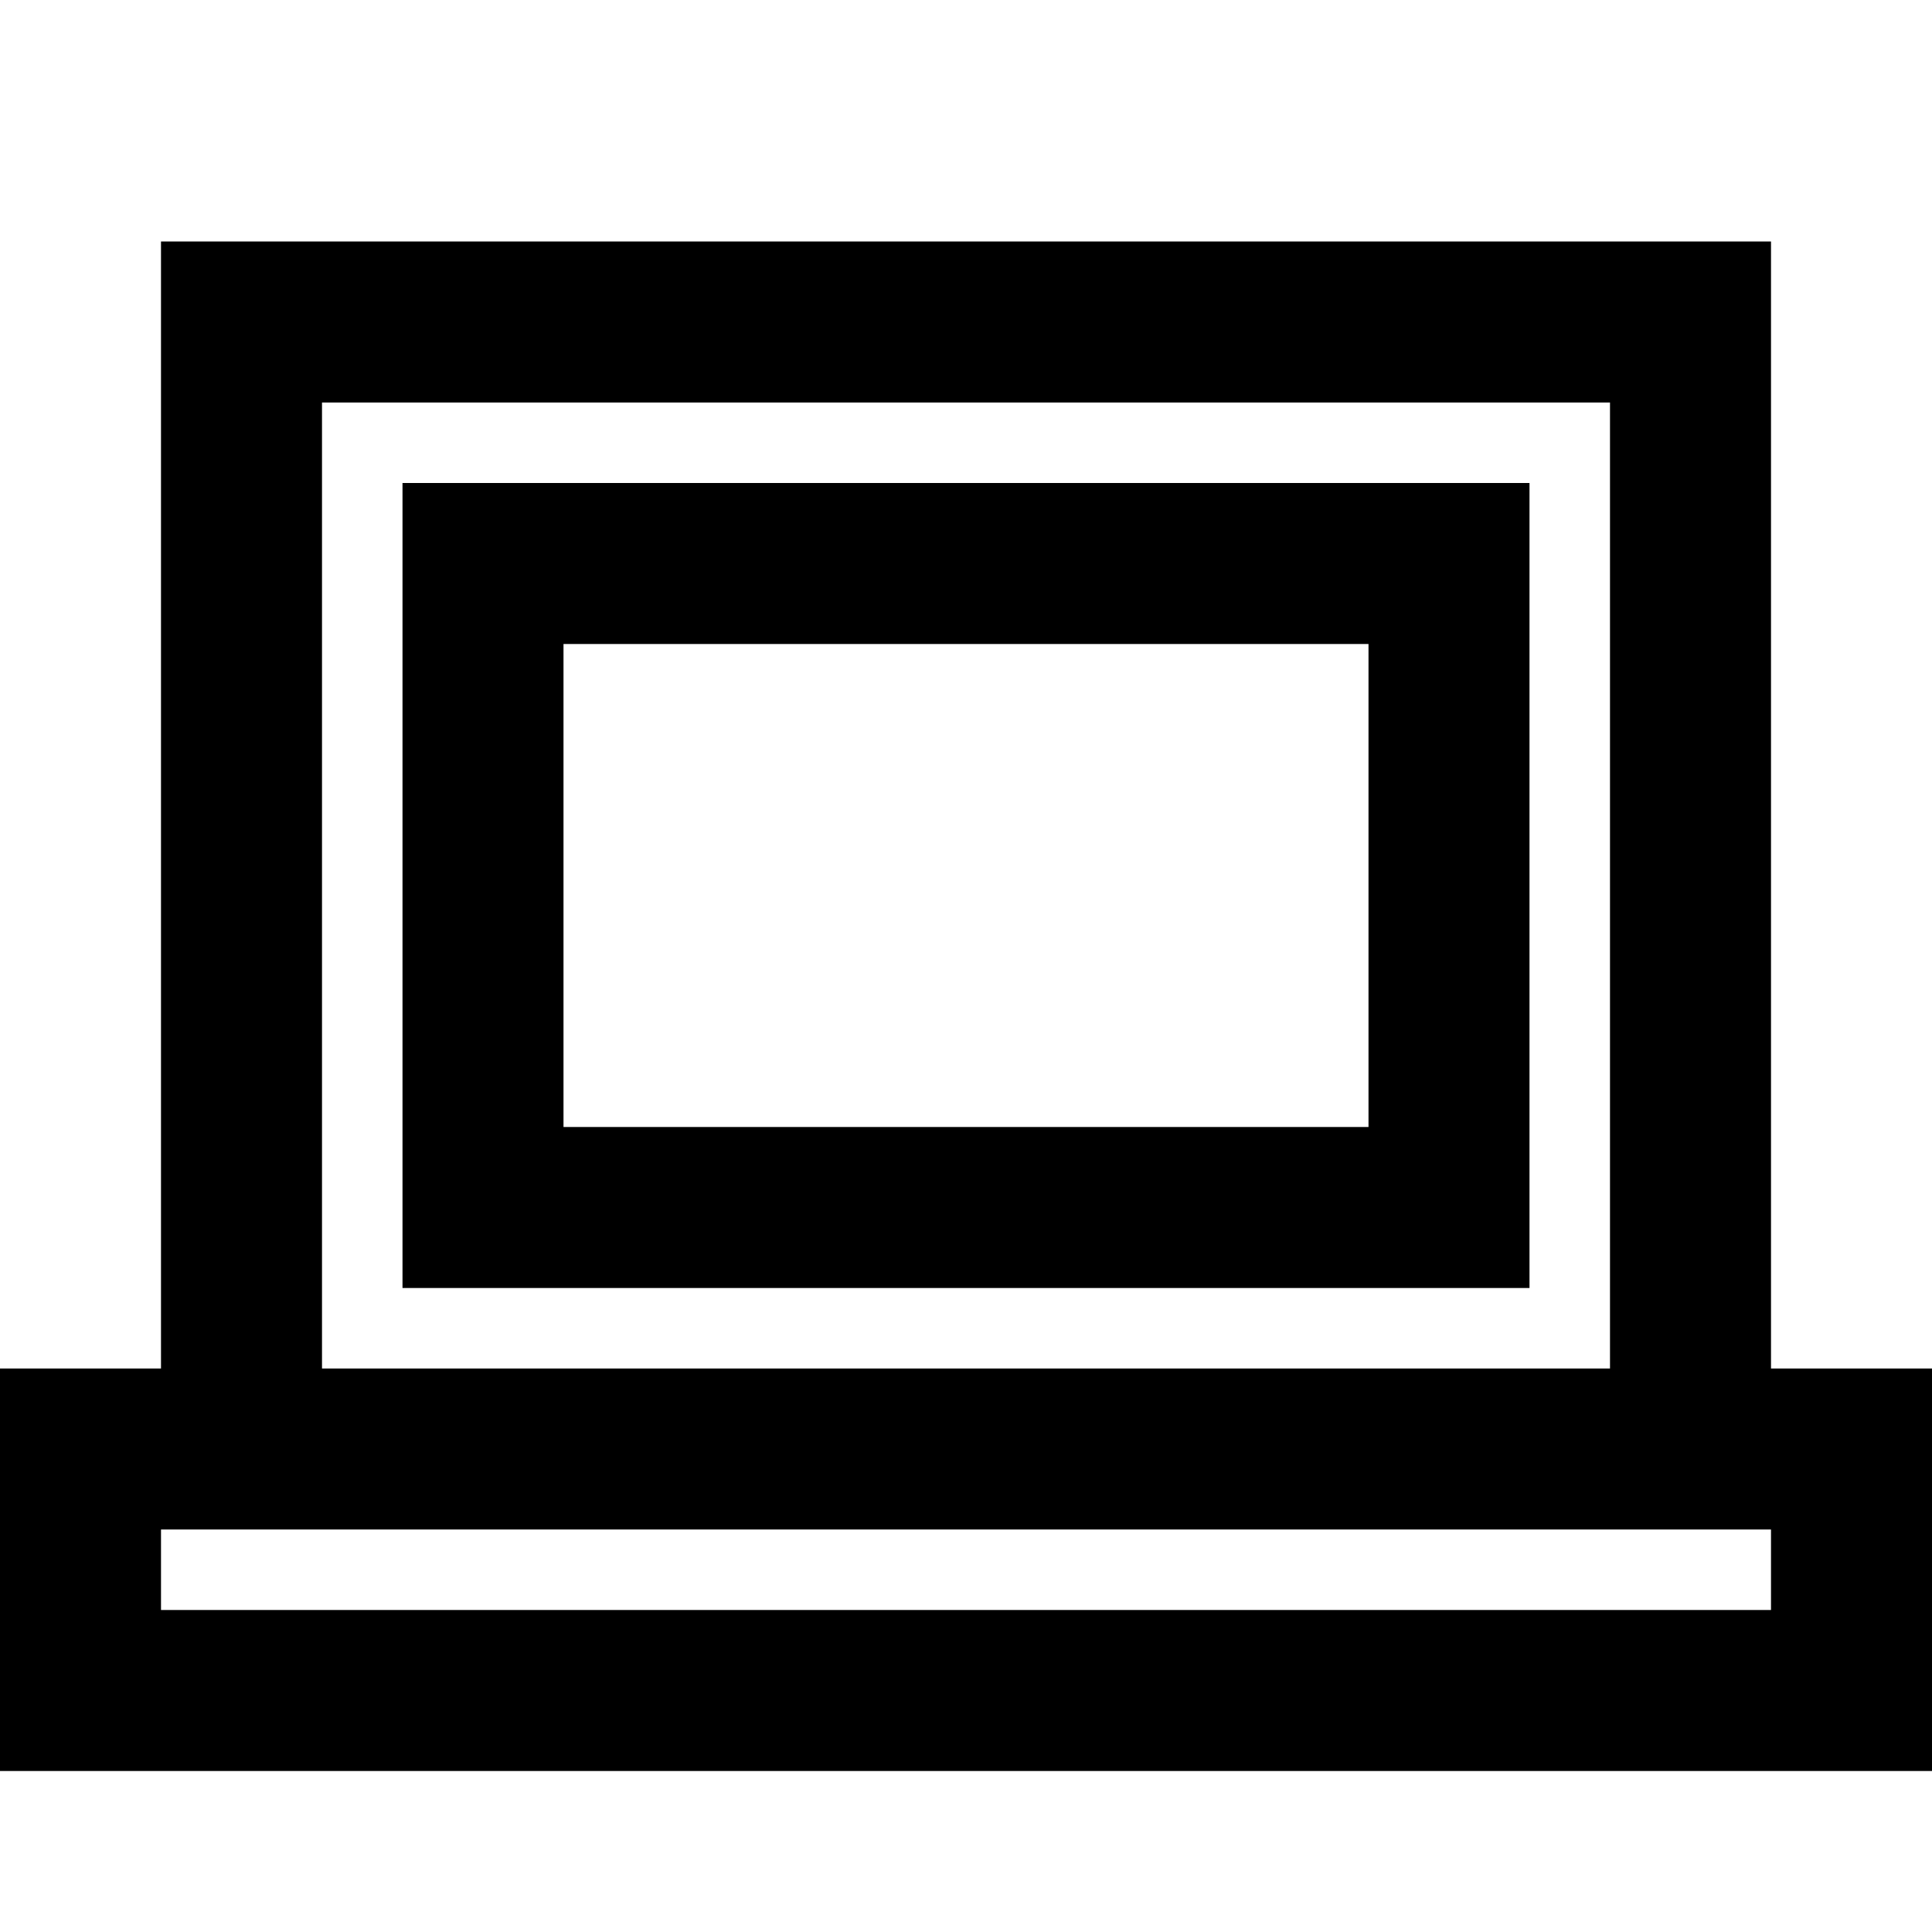
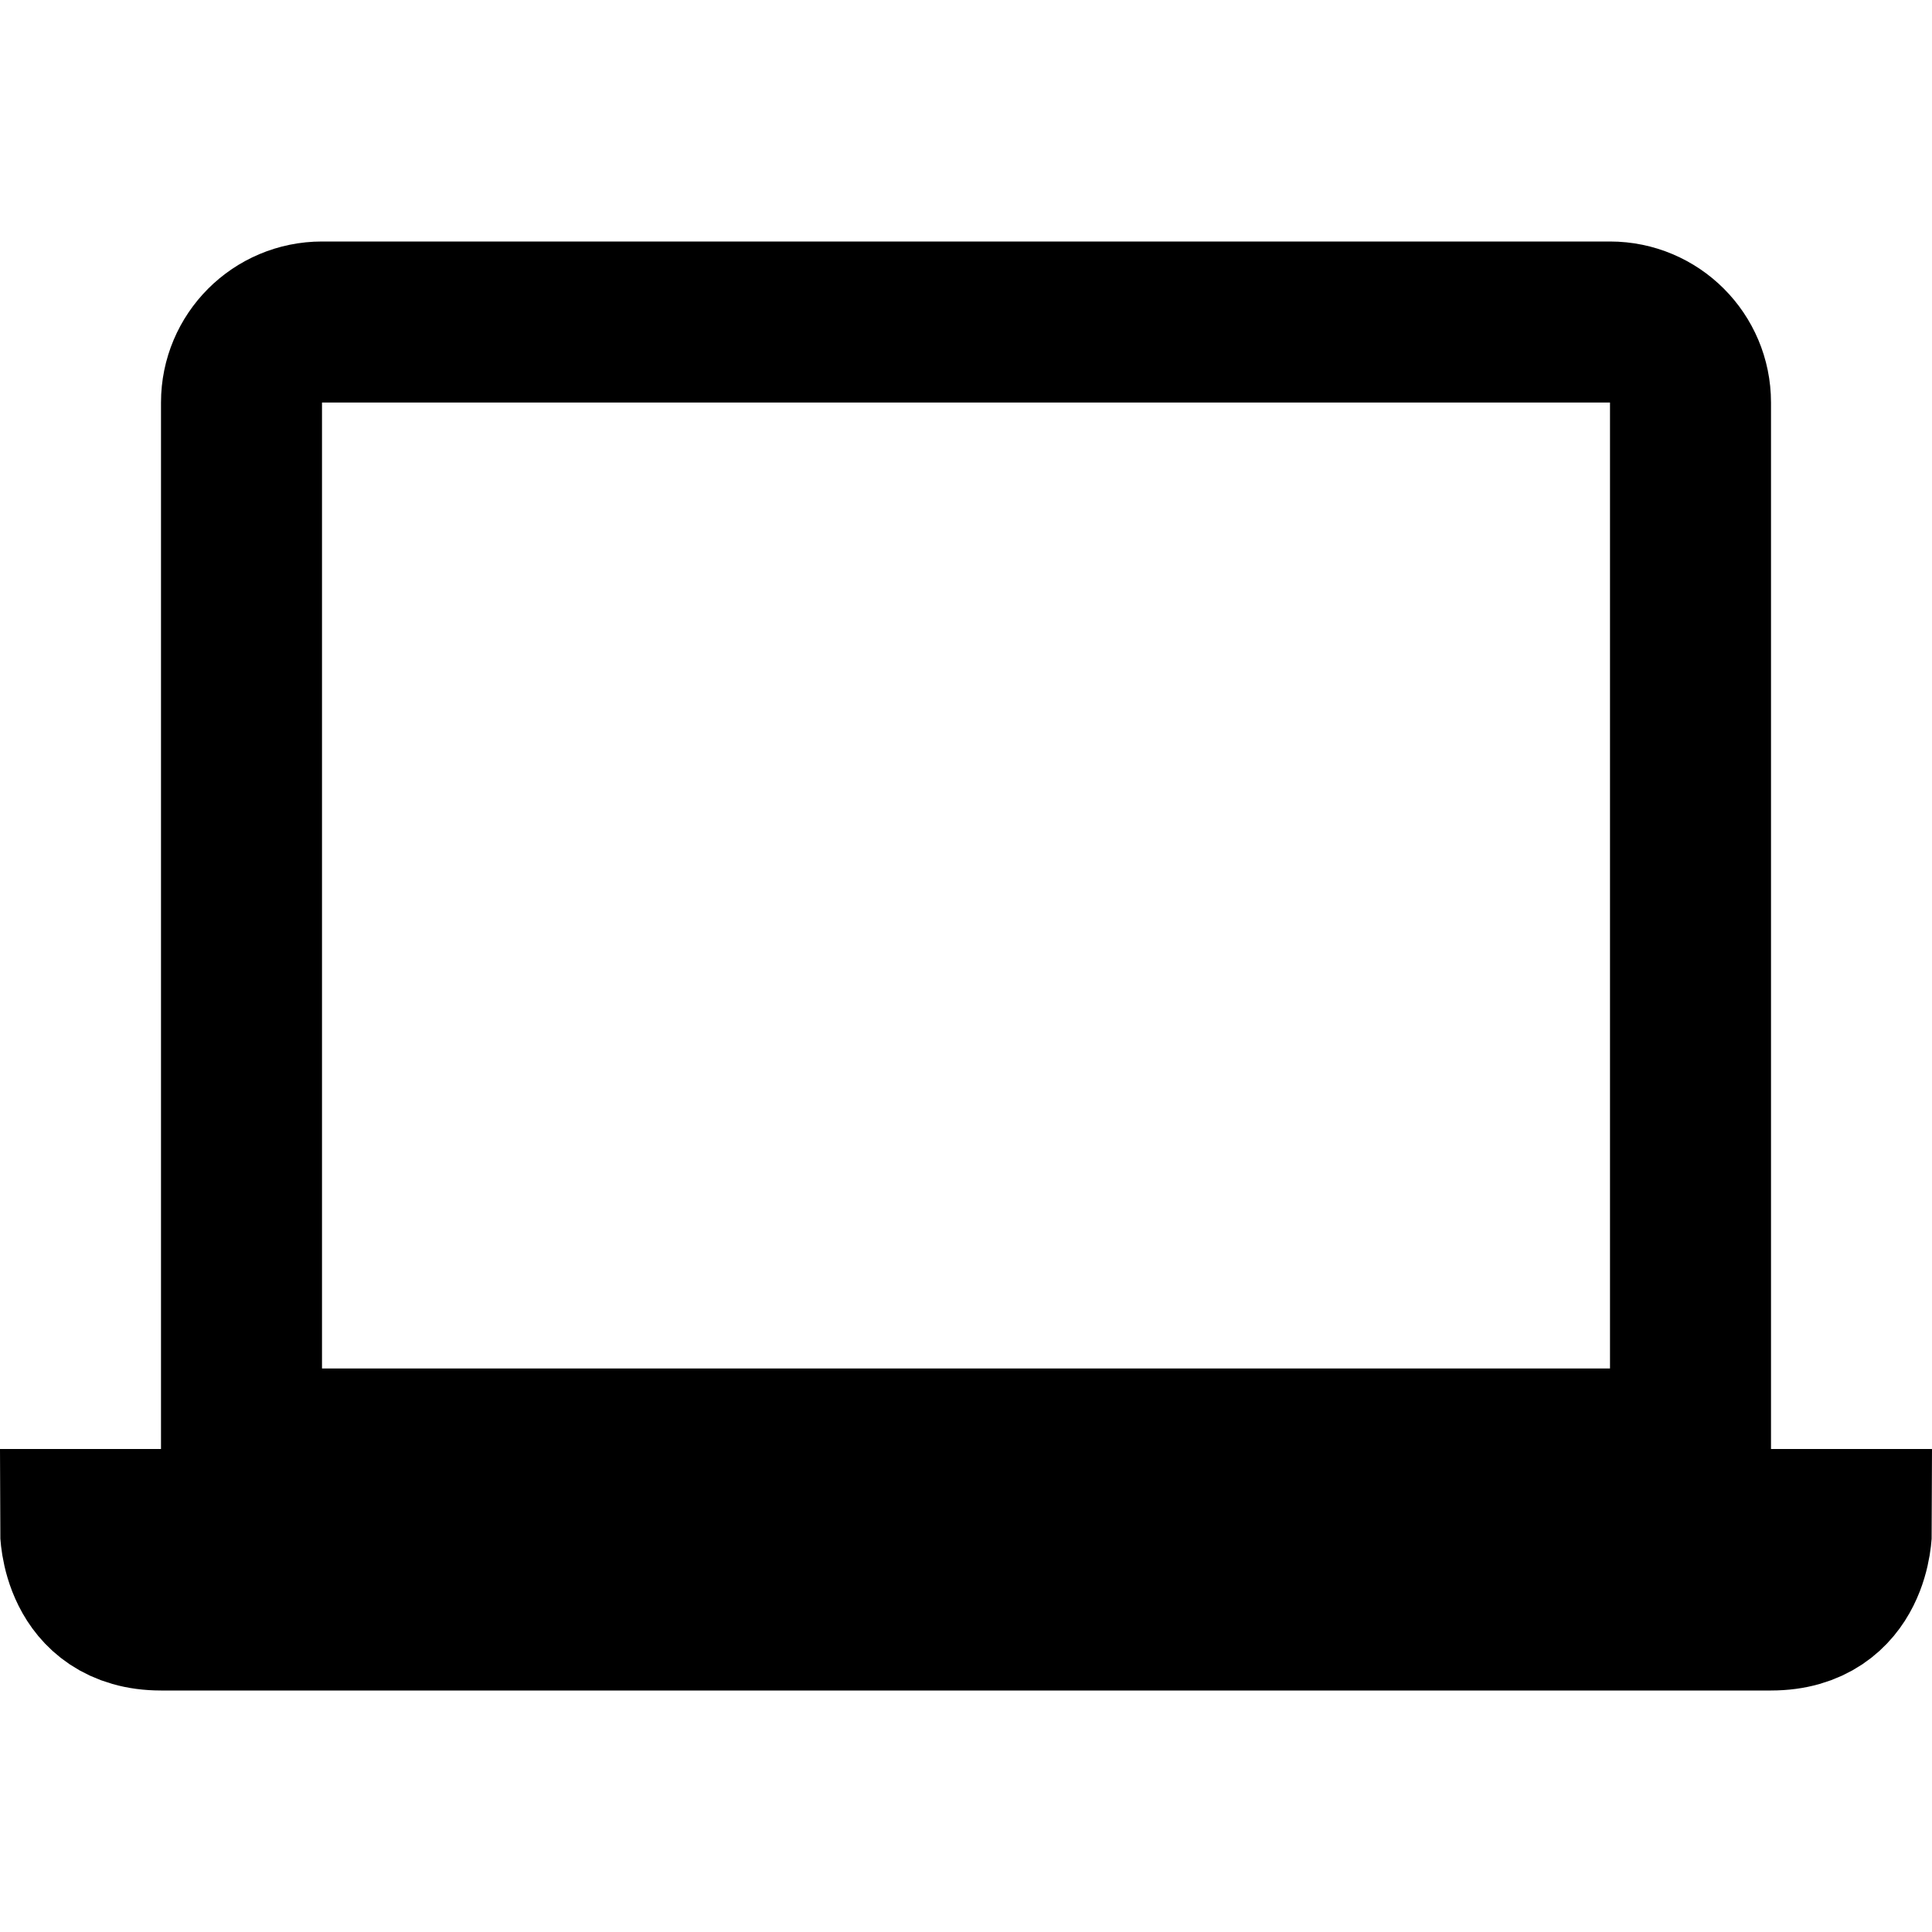
<svg xmlns="http://www.w3.org/2000/svg" width="24" height="24" viewBox="0 0 24 24">
-   <path fill="none" stroke="#000" stroke-width="2" d="M3,18 L21,18 L21,4 L3,4 L3,18 Z M1,21 L23,21 L23,18 L1,18 L1,21 Z M6,15 L18,15 L18,7 L6,7 L6,15 Z" />
+   <path fill="none" stroke="#000" stroke-width="2" d="M3,18 L21,18 L21,5 L21,5 C21,4.448 20.552,4 20,4 L4,4 L4,4 C3.448,4 3,4.448 3,5 L3,18 Z M2,20 L22,20 C23,20 23,19 23,19 L1,19 C1,19 1,20 2,20 Z" />
</svg>
